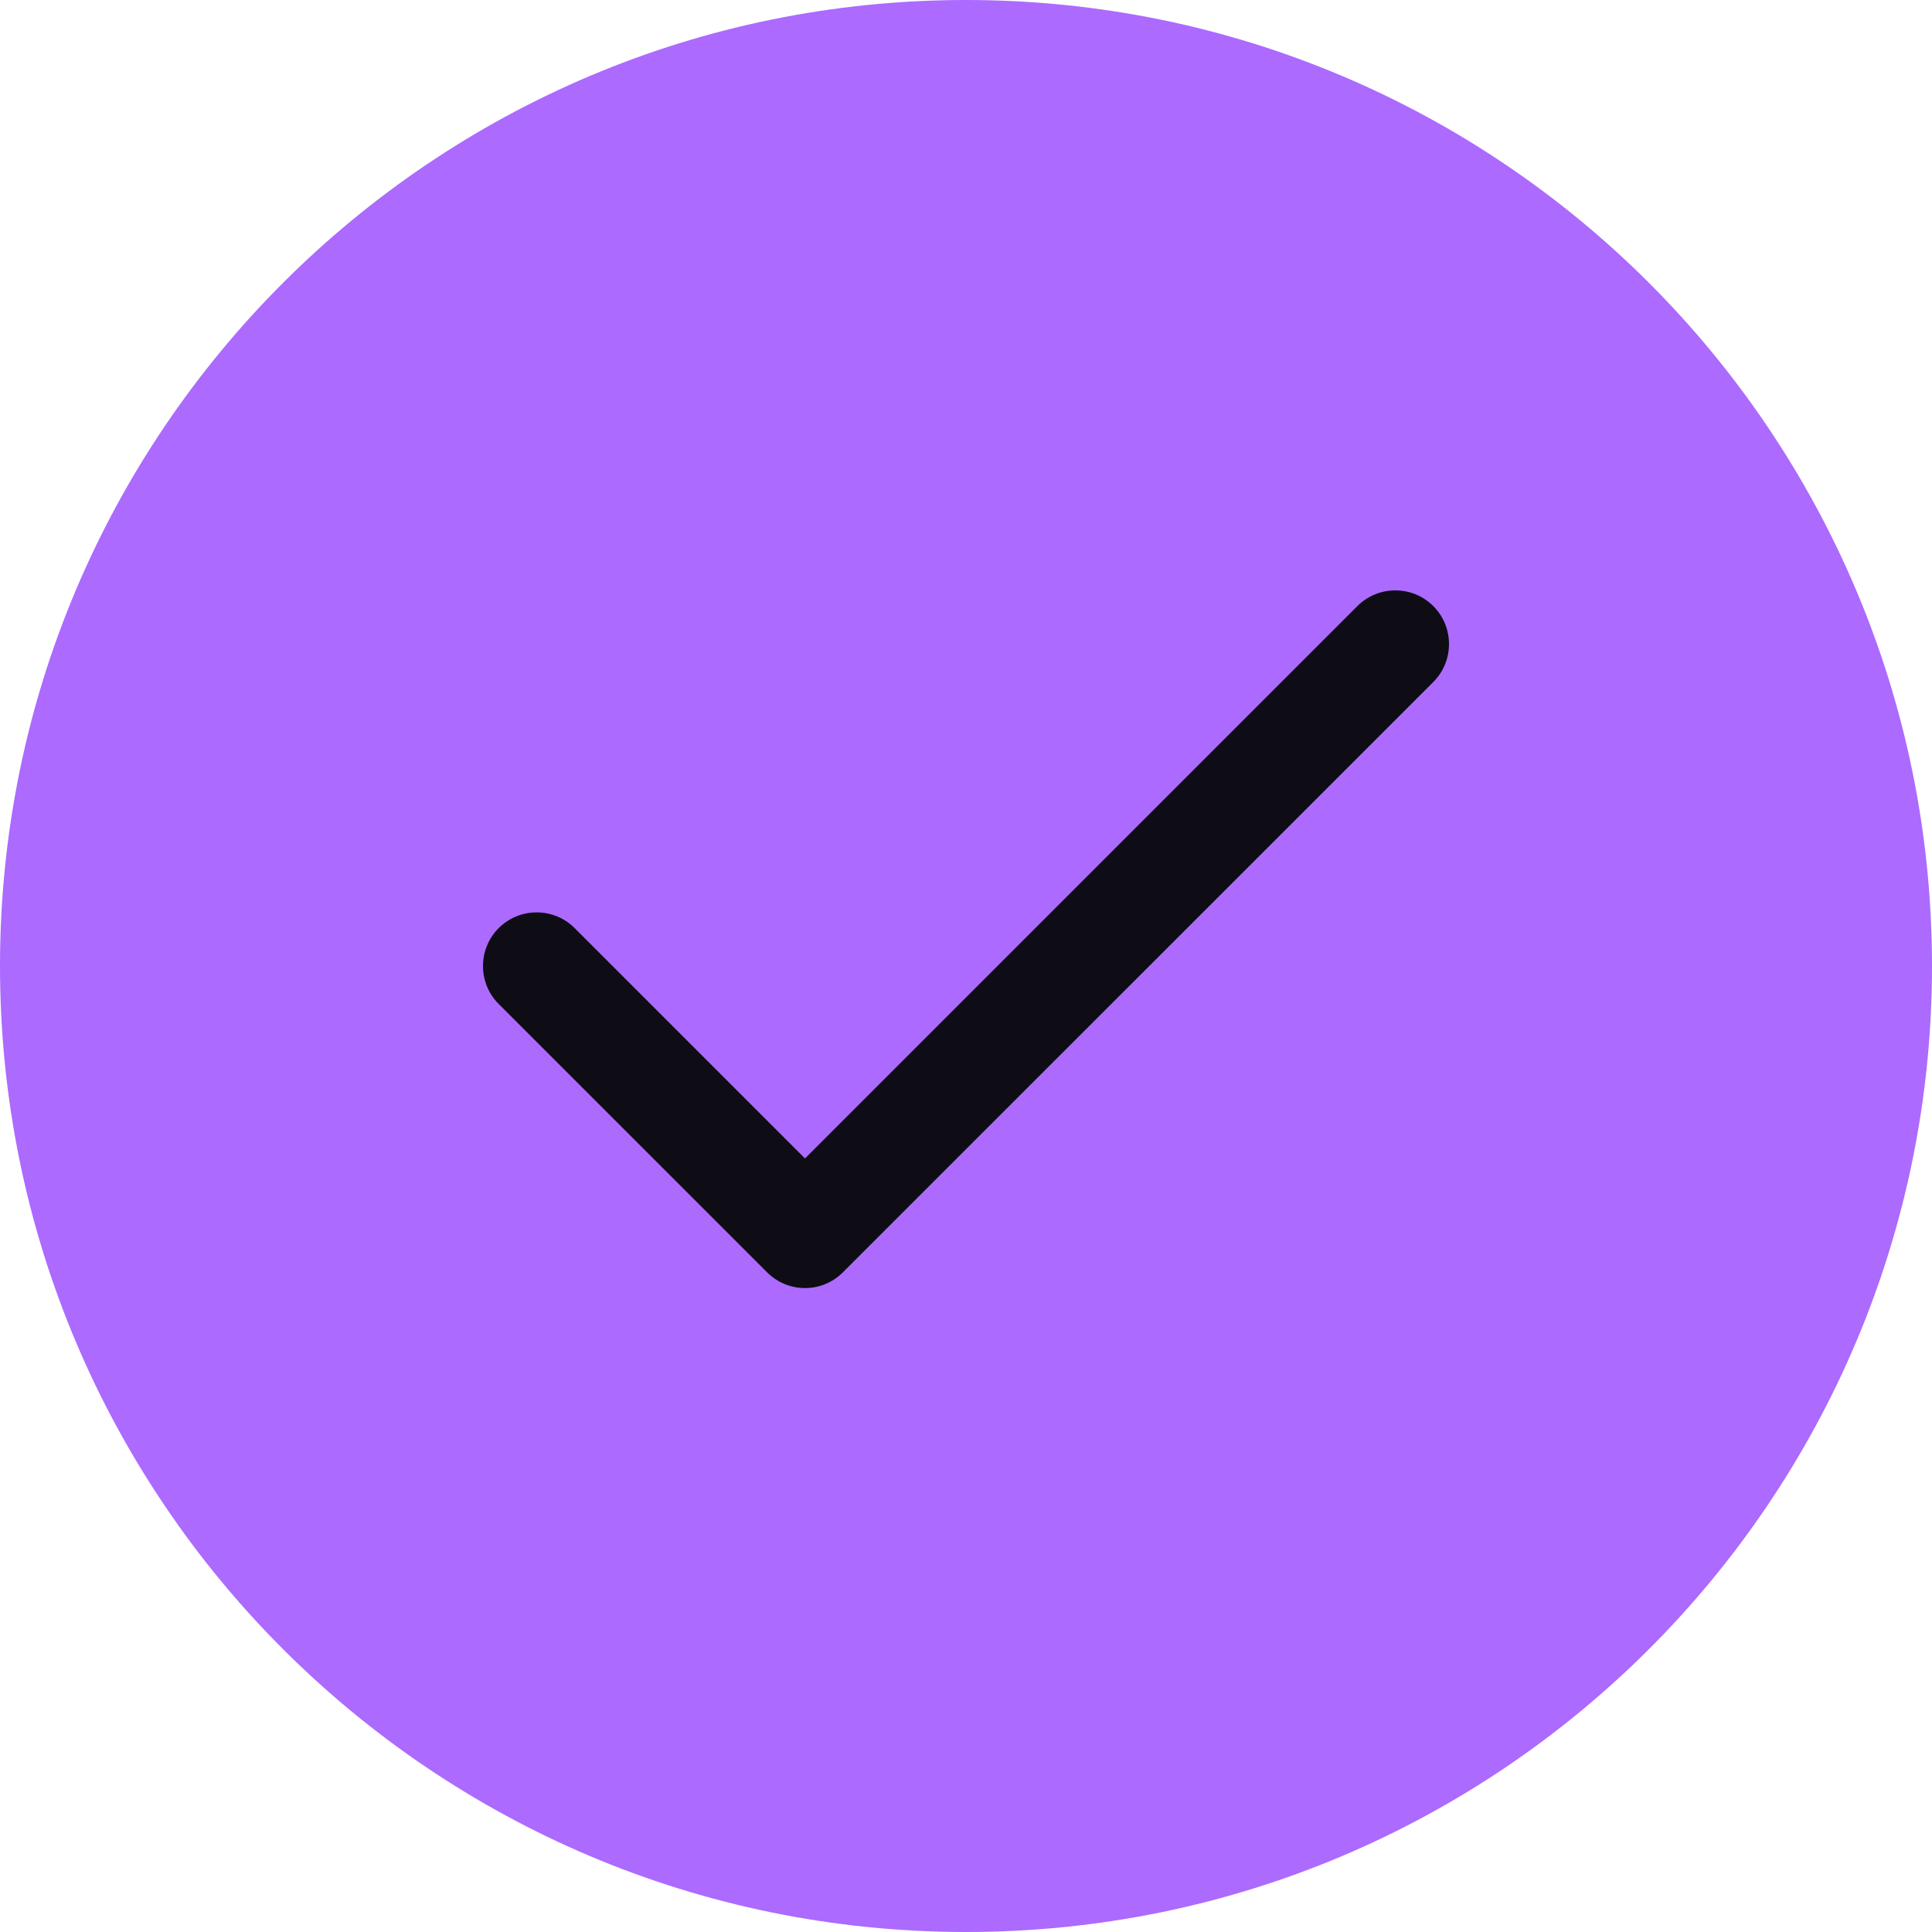
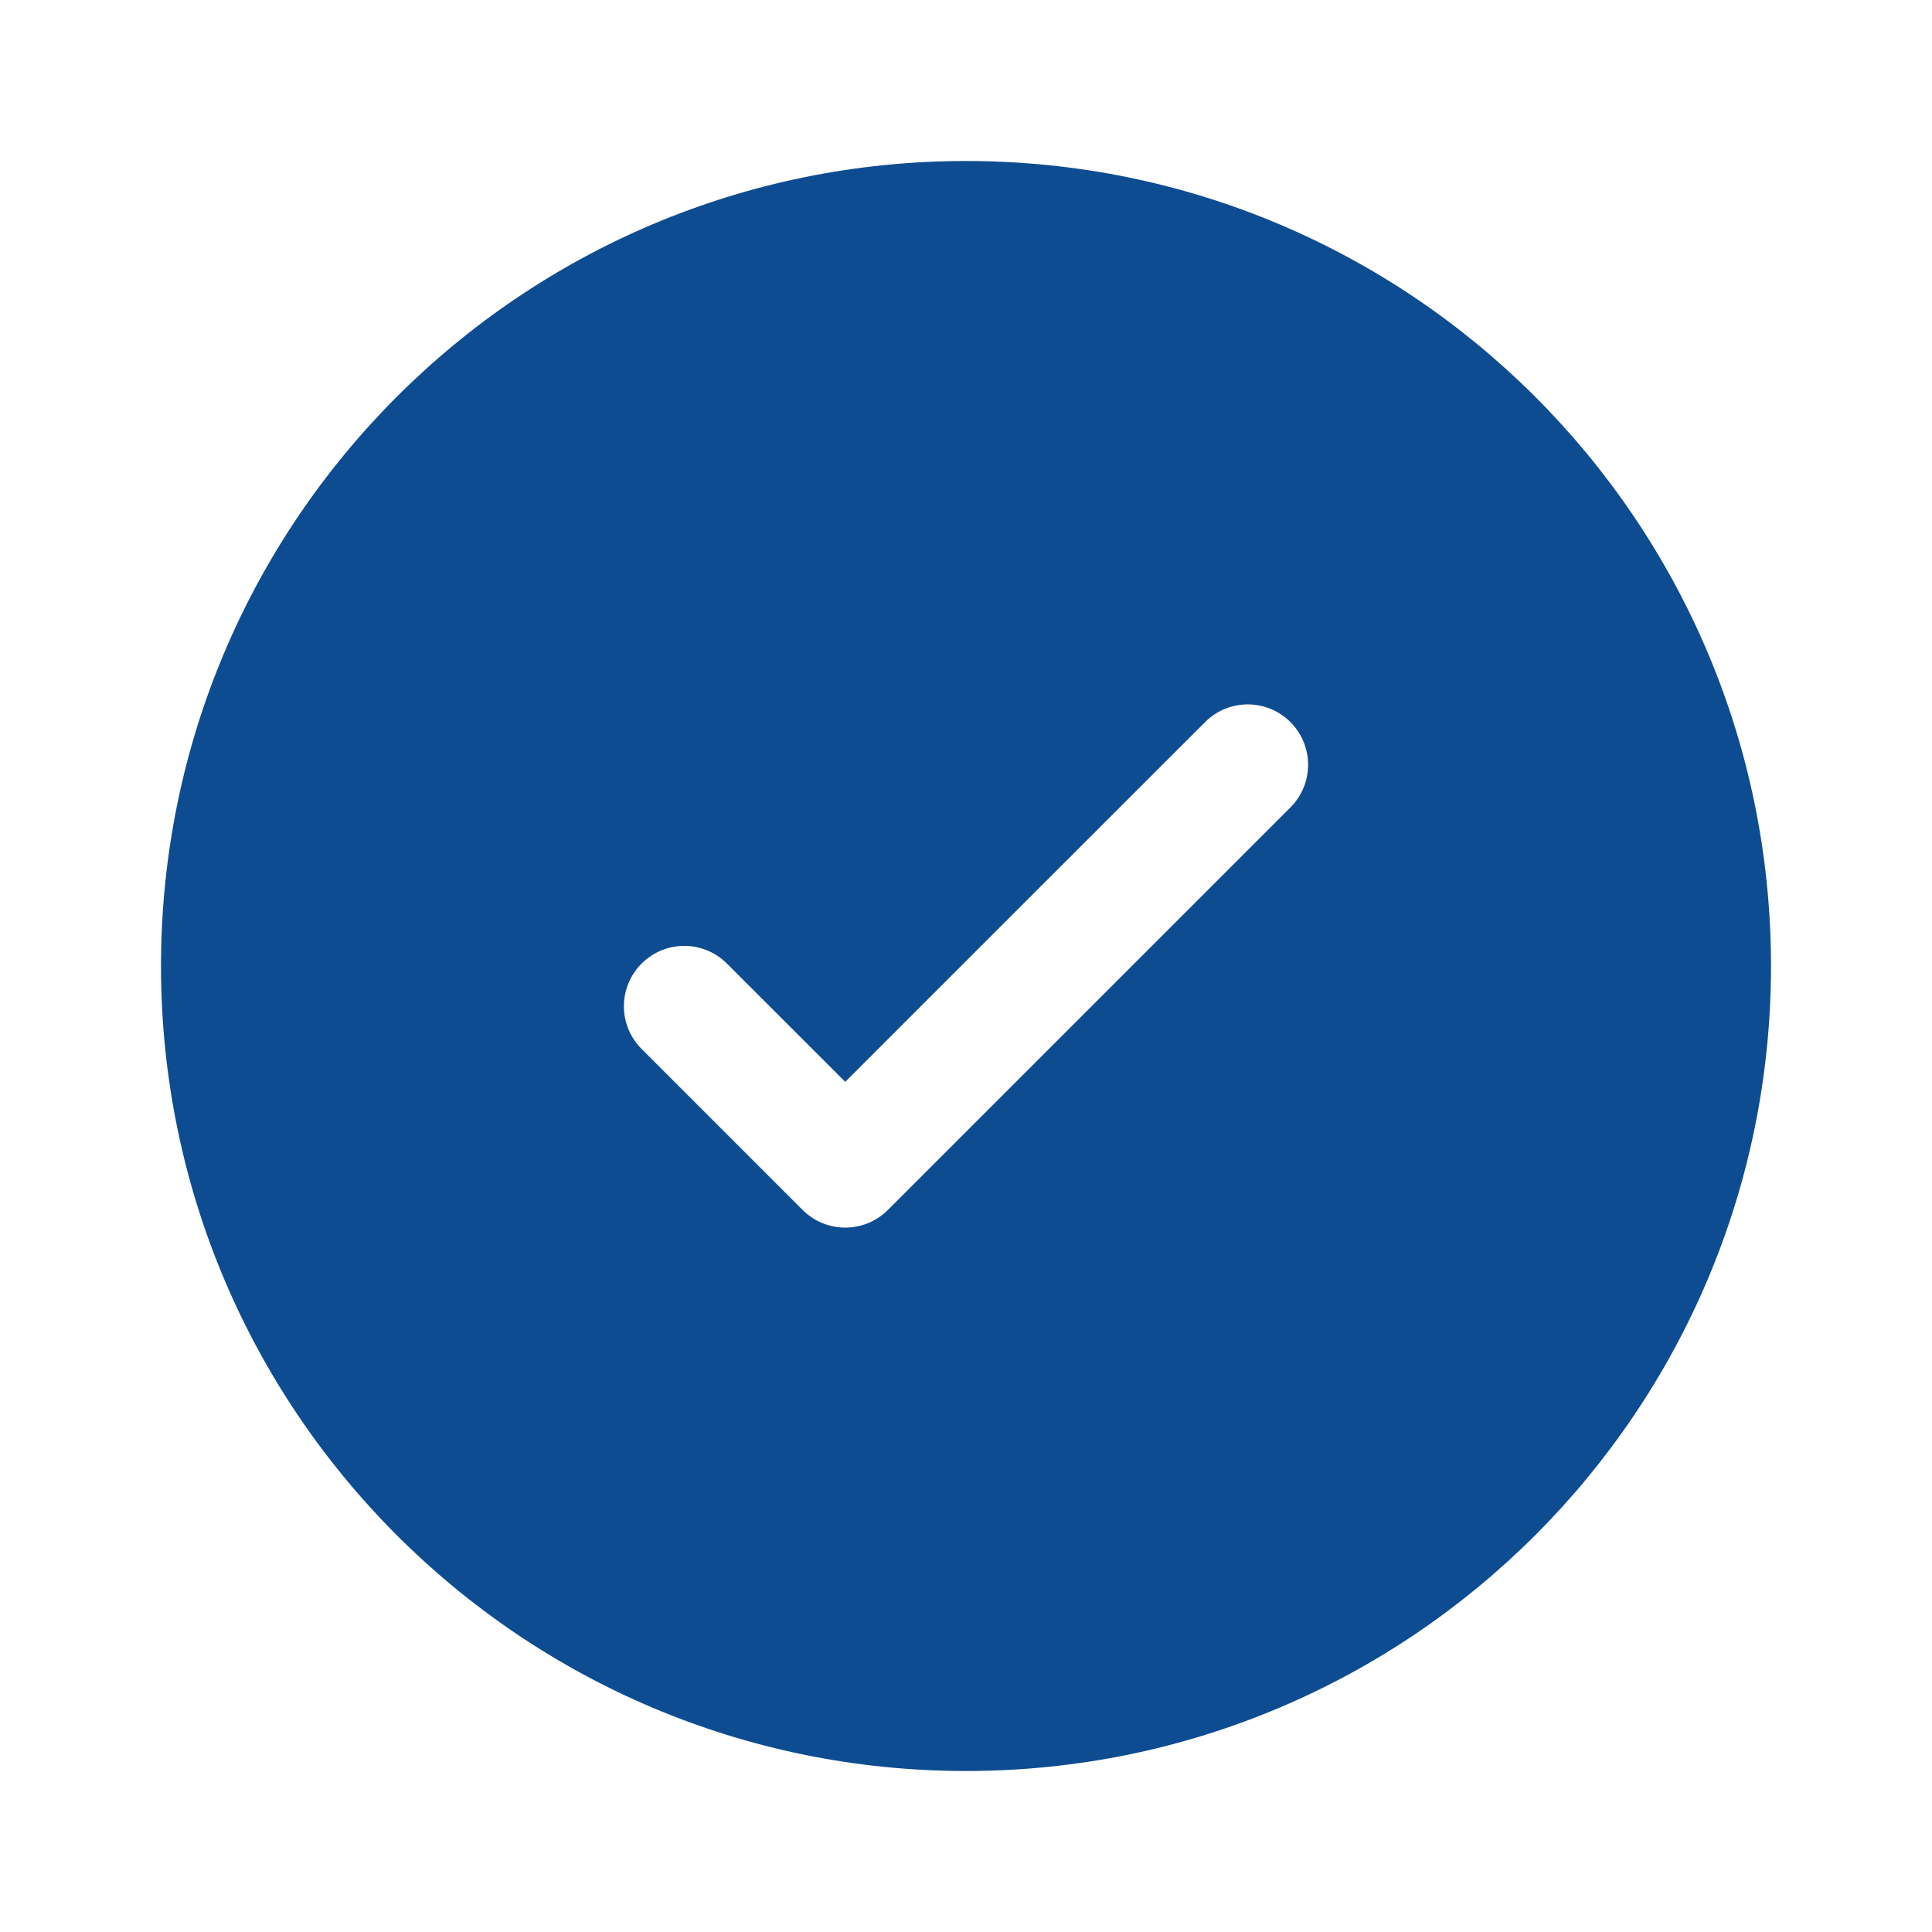
- <svg xmlns="http://www.w3.org/2000/svg" width="24" height="24" viewBox="0 0 24 24" fill="none">
-   <rect width="24" height="24" rx="12" fill="#AC6AFF" />
-   <path fill-rule="evenodd" clip-rule="evenodd" d="M17.805 7.529C18.065 7.79 18.065 8.212 17.805 8.472L10.471 15.805C10.211 16.066 9.789 16.066 9.529 15.805L6.195 12.472C5.935 12.212 5.935 11.79 6.195 11.529C6.456 11.269 6.878 11.269 7.138 11.529L10 14.391L16.862 7.529C17.122 7.269 17.544 7.269 17.805 7.529Z" fill="#0E0C15" />
+ <svg xmlns="http://www.w3.org/2000/svg" width="256px" height="256px" viewBox="0 0 24 24" fill="none">
+   <g id="SVGRepo_bgCarrier" stroke-width="0" />
+   <g id="SVGRepo_tracerCarrier" stroke-linecap="round" stroke-linejoin="round" />
+   <g id="SVGRepo_iconCarrier">
+     <path fill-rule="evenodd" clip-rule="evenodd" d="M22 12C22 17.523 17.523 22 12 22C6.477 22 2 17.523 2 12C2 6.477 6.477 2 12 2C17.523 2 22 6.477 22 12ZM16.03 8.97C16.323 9.263 16.323 9.737 16.03 10.03L11.03 15.03C10.737 15.323 10.263 15.323 9.97 15.03L7.97 13.03C7.677 12.737 7.677 12.263 7.97 11.97C8.263 11.677 8.737 11.677 9.03 11.97L10.5 13.439L12.735 11.204L14.97 8.97C15.263 8.677 15.737 8.677 16.03 8.97Z" fill="#0E4C92" />
+   </g>
</svg>
